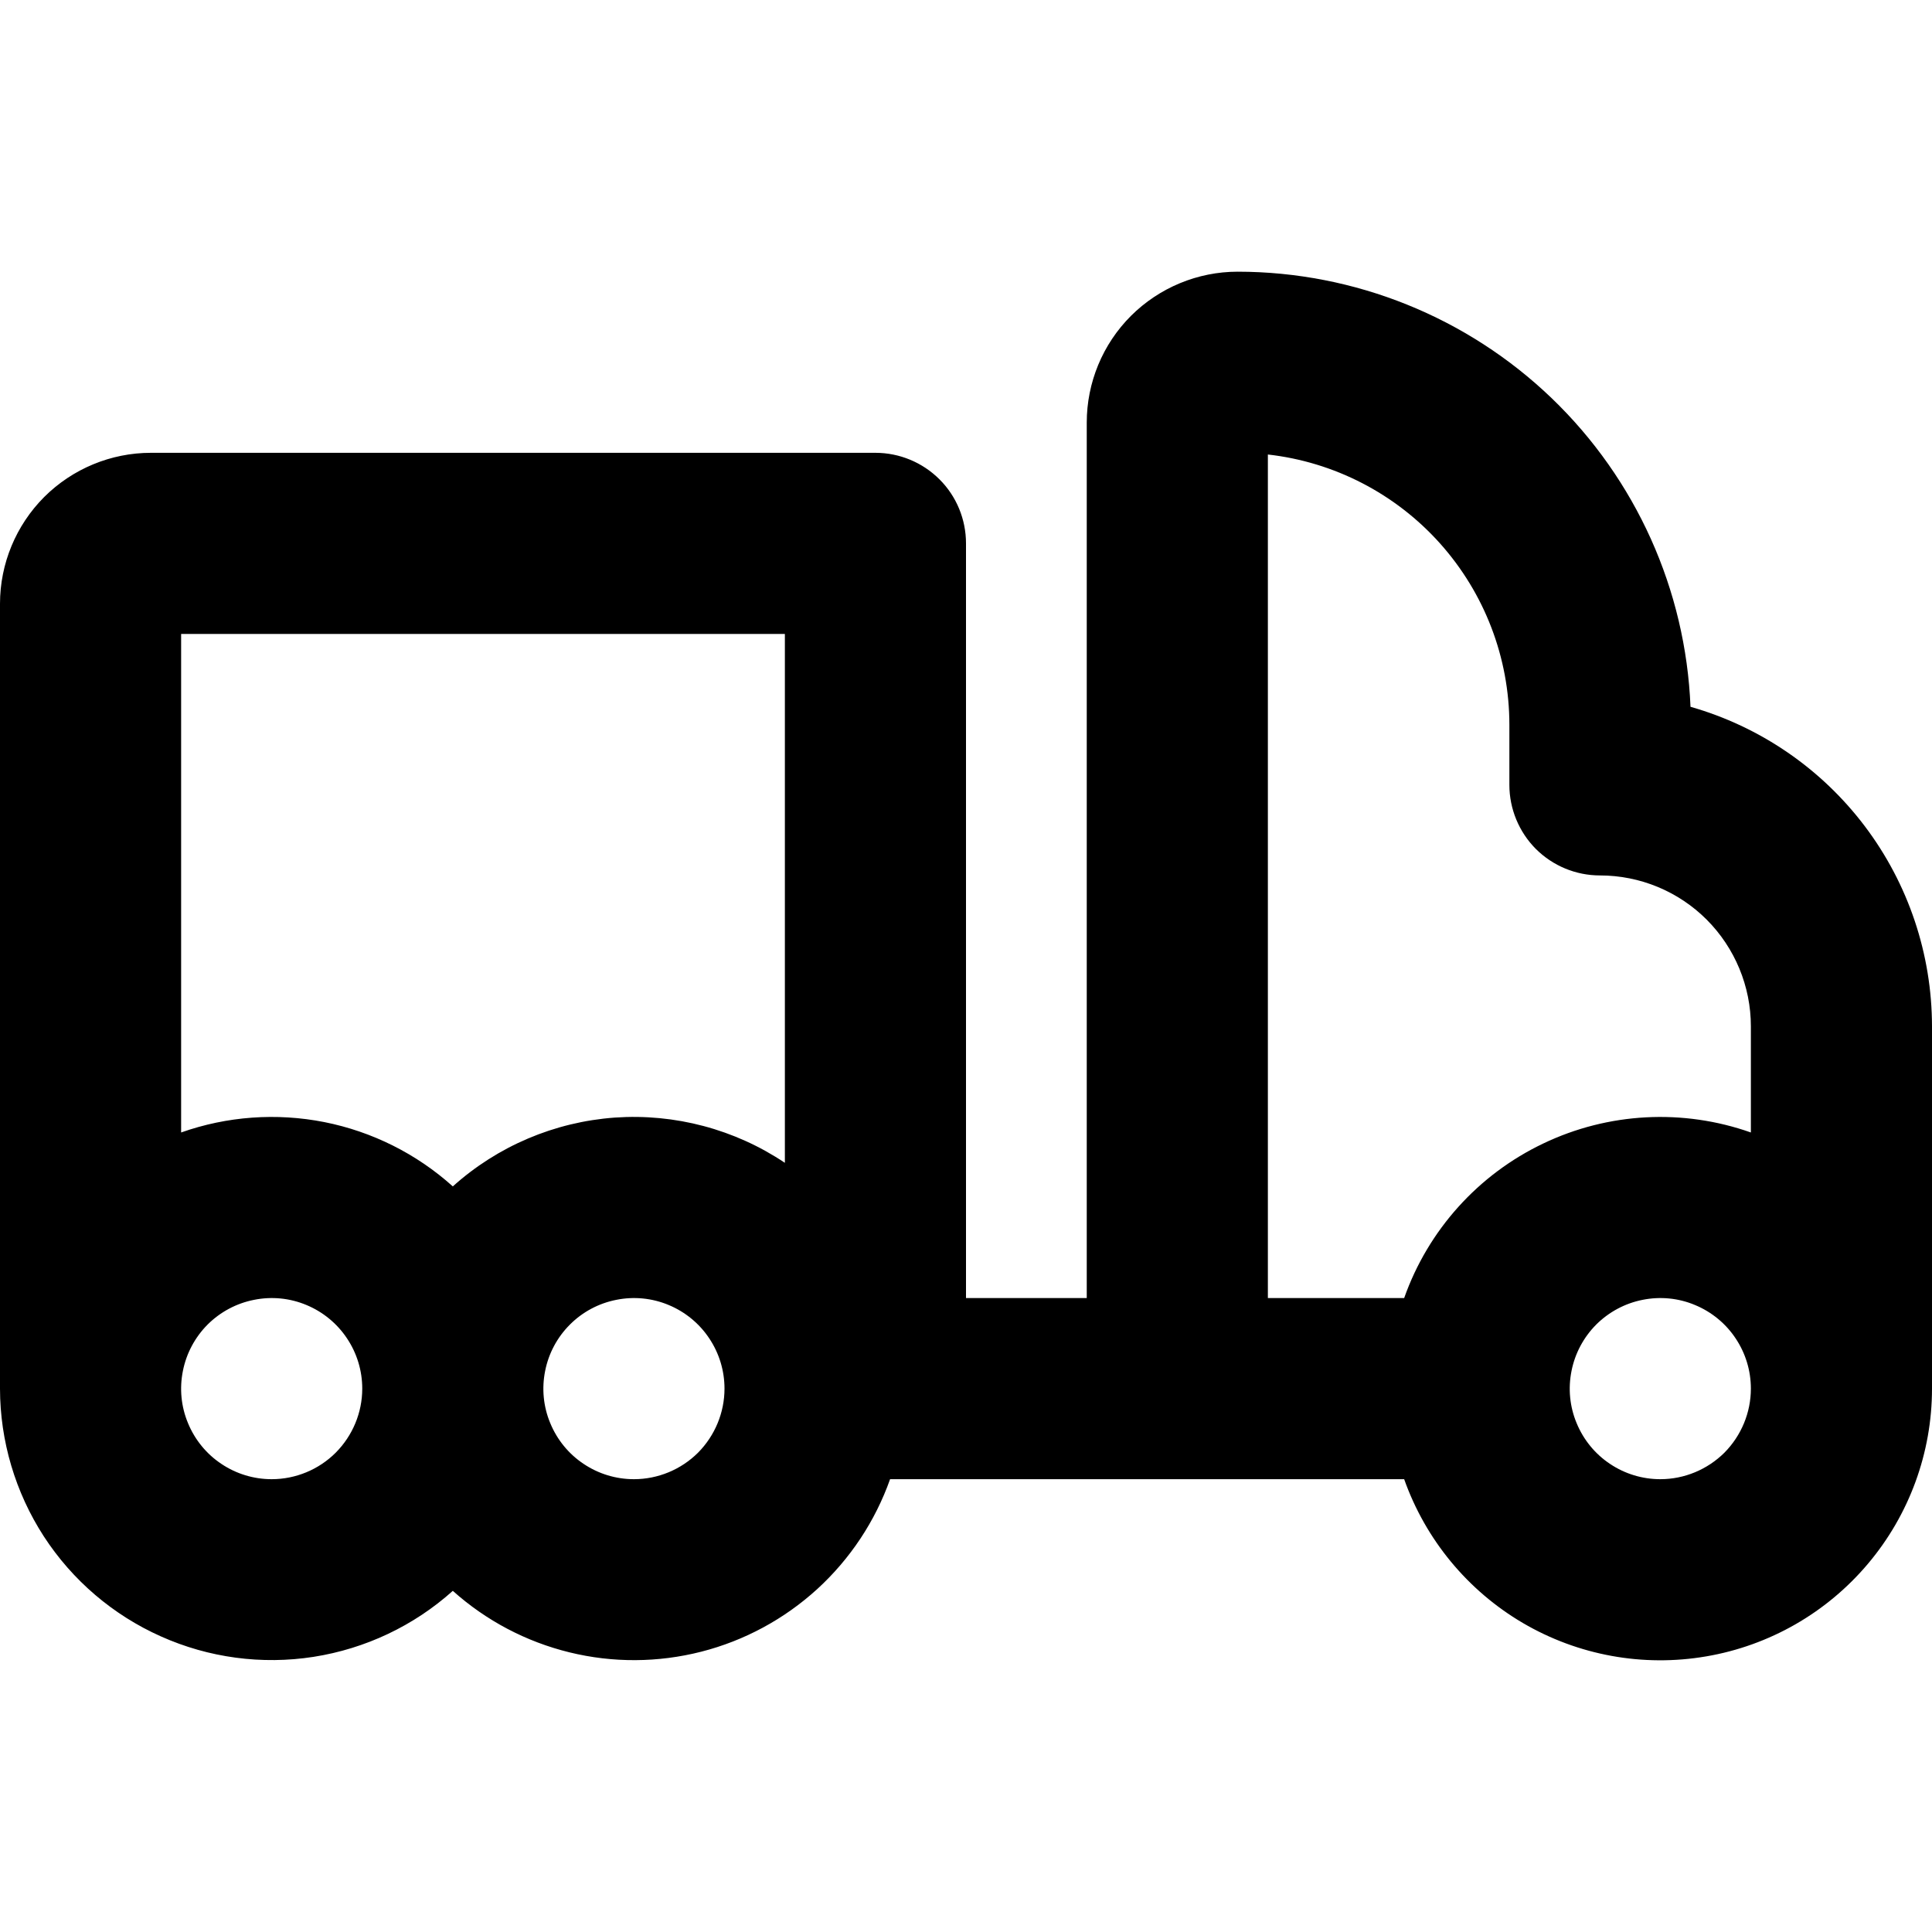
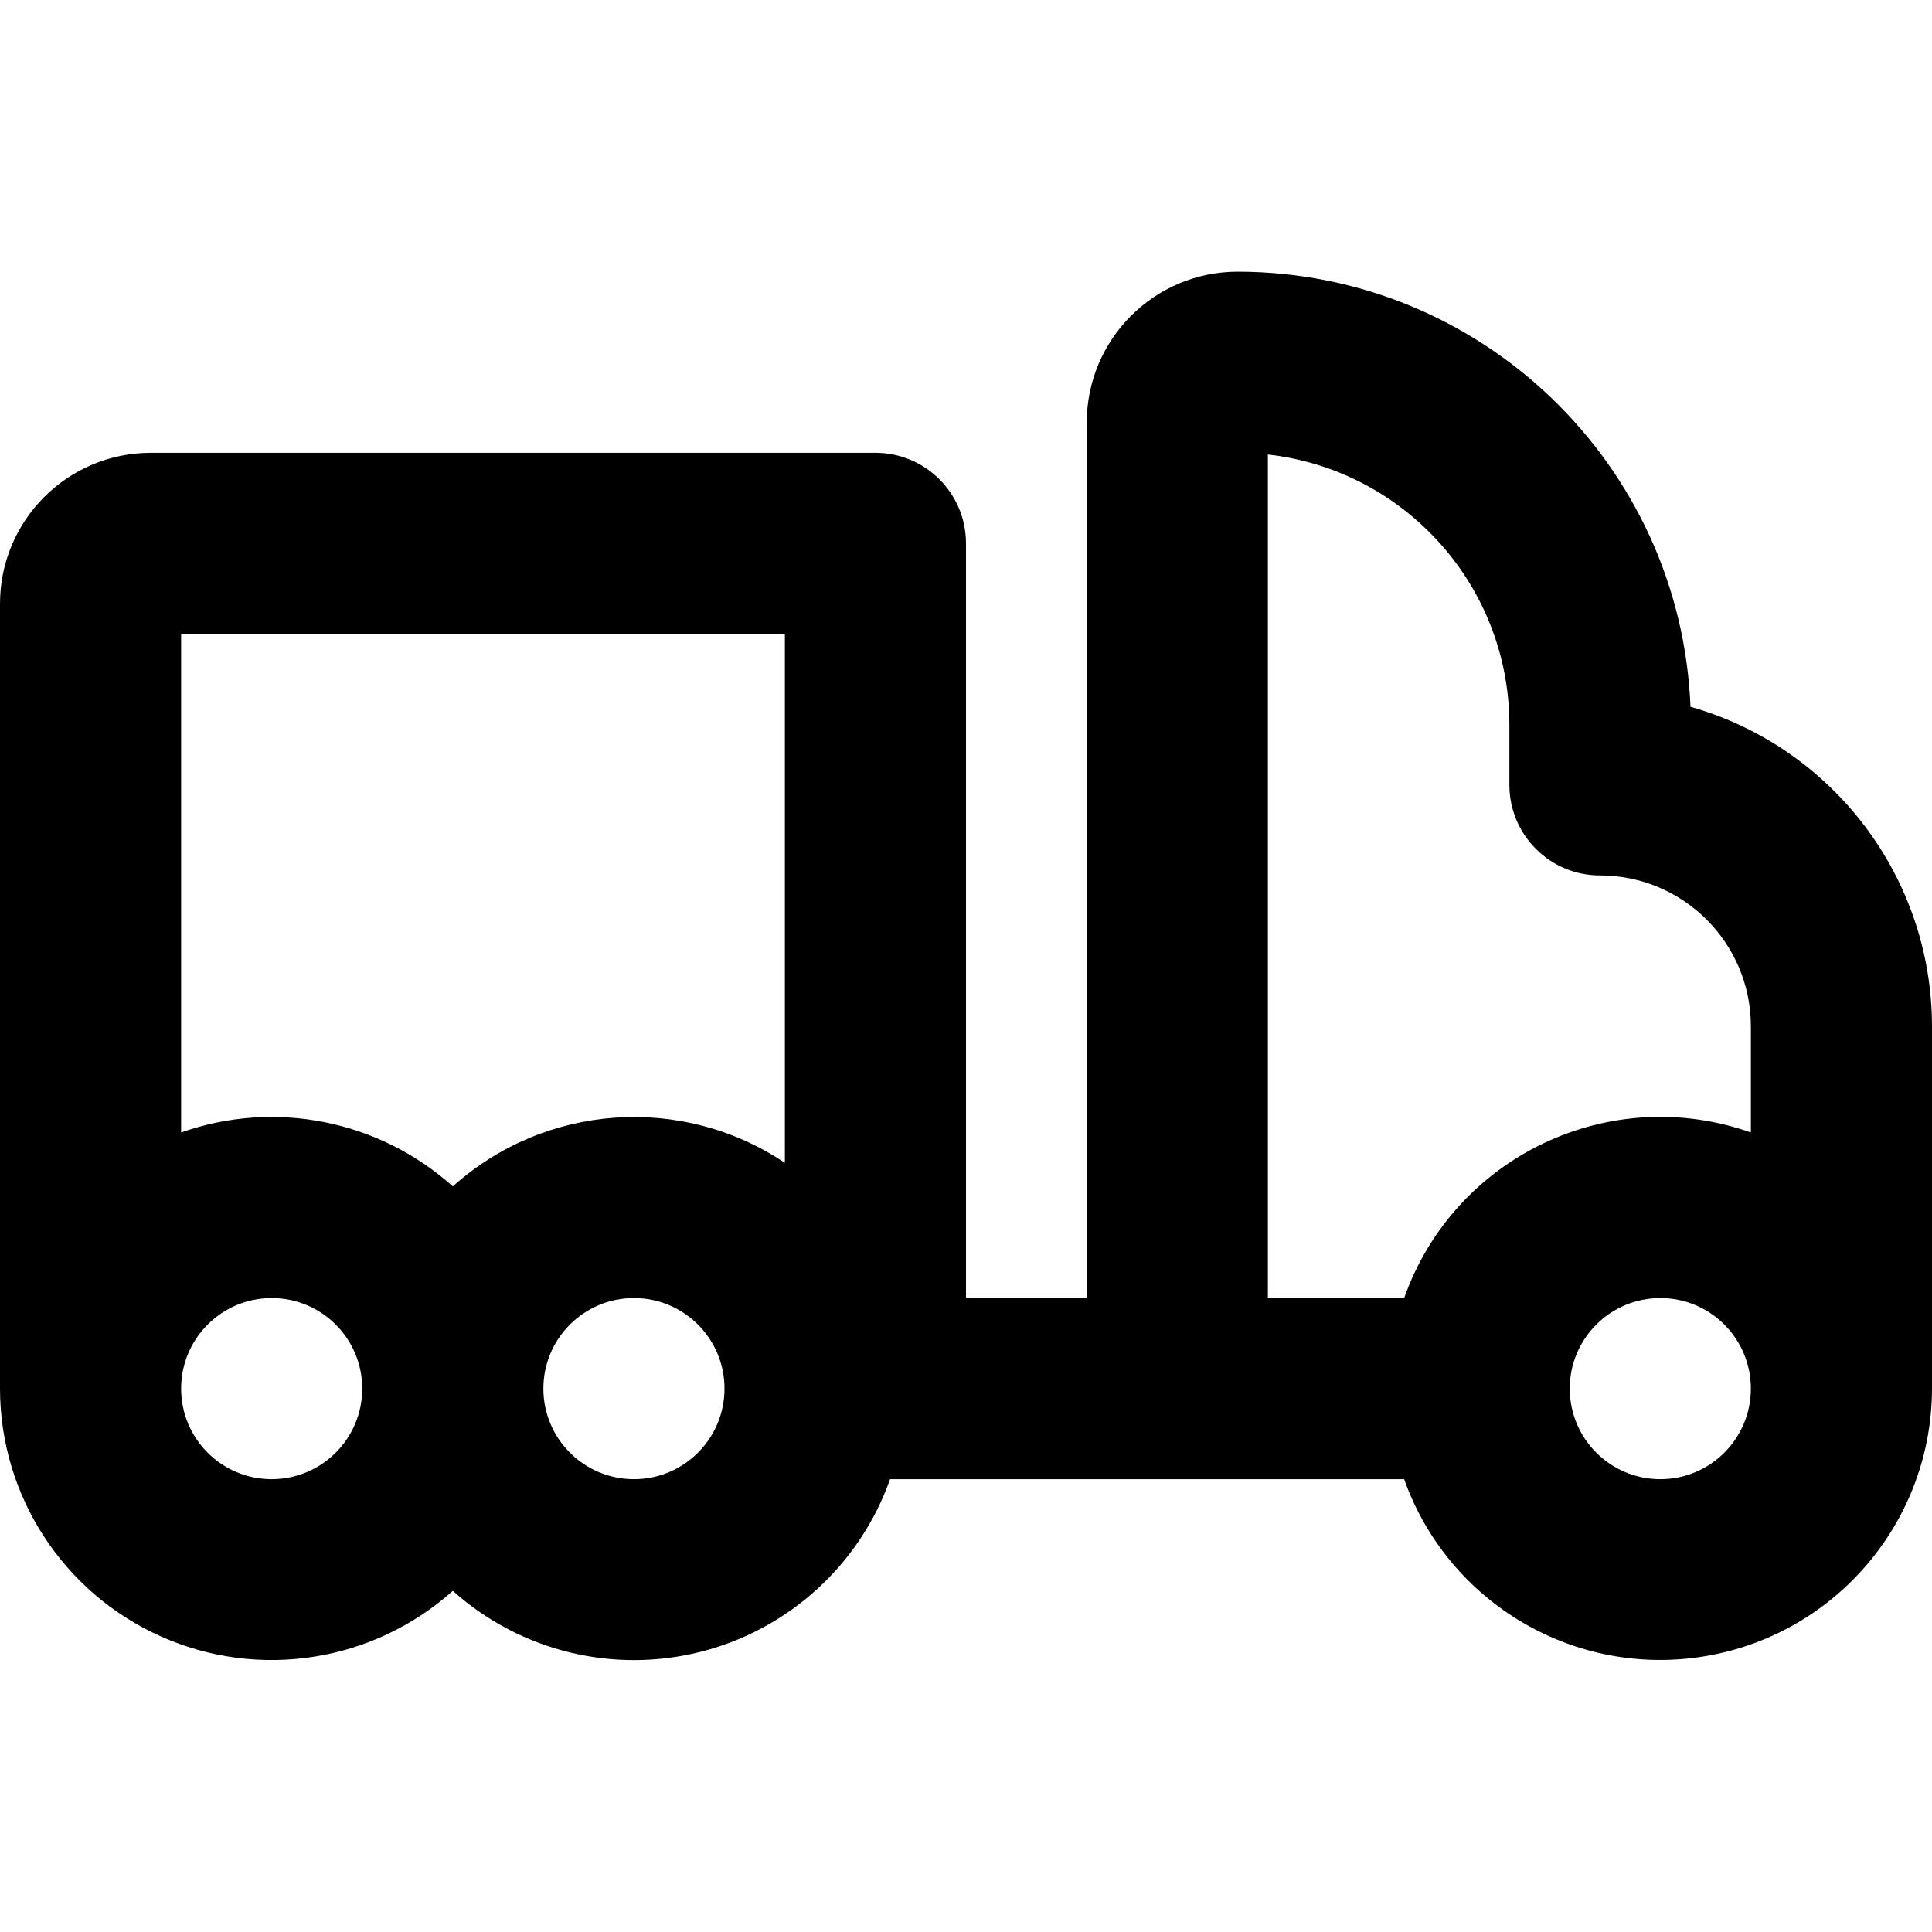
- <svg xmlns="http://www.w3.org/2000/svg" width="24" height="24" viewBox="0 0 24 24" fill="currentColor">
-   <g clip-path="url(#clip0_2076_2385)">
-     <path d="M21 8.78C20.941 7.327 20.323 5.953 19.275 4.946C18.226 3.939 16.829 3.376 15.375 3.375C14.878 3.375 14.401 3.573 14.049 3.924C13.697 4.276 13.5 4.753 13.5 5.25V16.125H12V6.75C12 6.452 11.882 6.165 11.671 5.955C11.46 5.744 11.173 5.625 10.875 5.625H1.875C1.378 5.625 0.901 5.823 0.549 6.174C0.198 6.526 0 7.003 0 7.5L0 17.25C0.001 17.901 0.19 18.538 0.544 19.085C0.899 19.631 1.404 20.063 1.999 20.328C2.593 20.594 3.252 20.682 3.895 20.582C4.539 20.481 5.14 20.197 5.625 19.762C6.038 20.132 6.535 20.394 7.074 20.526C7.612 20.658 8.174 20.655 8.711 20.518C9.248 20.381 9.743 20.113 10.152 19.74C10.561 19.366 10.872 18.897 11.057 18.375H17.443C17.709 19.125 18.231 19.758 18.917 20.161C19.604 20.564 20.411 20.711 21.196 20.576C21.98 20.442 22.692 20.034 23.205 19.425C23.718 18.817 24 18.046 24 17.25V12.75C23.999 11.852 23.706 10.979 23.165 10.263C22.623 9.546 21.863 9.026 21 8.78ZM15.75 5.646C16.575 5.739 17.336 6.133 17.889 6.751C18.442 7.37 18.749 8.17 18.75 9V9.75C18.75 10.048 18.869 10.335 19.079 10.546C19.291 10.757 19.577 10.875 19.875 10.875C20.372 10.875 20.849 11.072 21.201 11.424C21.552 11.776 21.75 12.253 21.75 12.75V14.068C20.906 13.77 19.978 13.819 19.171 14.205C18.363 14.59 17.741 15.281 17.443 16.125H15.75V5.646ZM9.75 7.875V14.445C9.128 14.028 8.384 13.831 7.637 13.883C6.89 13.937 6.182 14.237 5.625 14.738C5.175 14.333 4.623 14.057 4.029 13.939C3.435 13.822 2.821 13.866 2.25 14.068V7.875H9.75ZM3.375 18.375C3.152 18.375 2.935 18.309 2.75 18.185C2.565 18.062 2.421 17.886 2.336 17.68C2.25 17.475 2.228 17.249 2.272 17.03C2.315 16.812 2.422 16.612 2.579 16.454C2.737 16.297 2.937 16.19 3.156 16.147C3.374 16.103 3.6 16.125 3.806 16.211C4.011 16.296 4.187 16.44 4.31 16.625C4.434 16.81 4.5 17.027 4.5 17.25C4.5 17.548 4.381 17.834 4.17 18.046C3.96 18.256 3.673 18.375 3.375 18.375ZM7.875 18.375C7.652 18.375 7.435 18.309 7.25 18.185C7.065 18.062 6.921 17.886 6.836 17.68C6.75 17.475 6.728 17.249 6.772 17.03C6.815 16.812 6.922 16.612 7.08 16.454C7.237 16.297 7.437 16.19 7.656 16.147C7.874 16.103 8.1 16.125 8.306 16.211C8.511 16.296 8.687 16.44 8.81 16.625C8.934 16.81 9 17.027 9 17.25C9 17.548 8.881 17.834 8.671 18.046C8.46 18.256 8.173 18.375 7.875 18.375ZM20.625 18.375C20.402 18.375 20.185 18.309 20 18.185C19.815 18.062 19.671 17.886 19.586 17.68C19.5 17.475 19.478 17.249 19.522 17.03C19.565 16.812 19.672 16.612 19.829 16.454C19.987 16.297 20.187 16.19 20.405 16.147C20.624 16.103 20.85 16.125 21.055 16.211C21.261 16.296 21.437 16.44 21.56 16.625C21.684 16.81 21.75 17.027 21.75 17.25C21.75 17.548 21.631 17.834 21.421 18.046C21.209 18.256 20.923 18.375 20.625 18.375Z" />
+ <svg xmlns="http://www.w3.org/2000/svg" viewBox="0 0 24 24" aria-hidden="true" fill="currentColor">
+   <g clip-path="url(#a)">
+     <path d="M21 8.78a5.633 5.633 0 0 0-5.625-5.405A1.875 1.875 0 0 0 13.5 5.25v10.875H12V6.75a1.125 1.125 0 0 0-1.125-1.125h-9A1.875 1.875 0 0 0 0 7.5v9.75a3.375 3.375 0 0 0 5.625 2.512 3.375 3.375 0 0 0 5.432-1.387h6.386A3.376 3.376 0 0 0 24 17.25v-4.5a4.13 4.13 0 0 0-3-3.97m-5.25-3.134a3.38 3.38 0 0 1 3 3.354v.75a1.125 1.125 0 0 0 1.125 1.125 1.875 1.875 0 0 1 1.875 1.875v1.318a3.375 3.375 0 0 0-4.307 2.057H15.75zm-6 2.229v6.57a3.37 3.37 0 0 0-4.125.293 3.37 3.37 0 0 0-3.375-.67V7.875zm-6.375 10.5a1.125 1.125 0 1 1 0-2.25 1.125 1.125 0 0 1 0 2.25m4.5 0a1.125 1.125 0 1 1 0-2.25 1.125 1.125 0 0 1 0 2.25m12.75 0a1.125 1.125 0 1 1 0-2.25 1.125 1.125 0 0 1 0 2.25" />
  </g>
  <defs>
-     <clipPath id="clip0_2076_2385">
-       <rect width="24" height="24" />
+     <clipPath id="a">
+       <path d="M0 0h24v24H0z" />
    </clipPath>
  </defs>
</svg>
